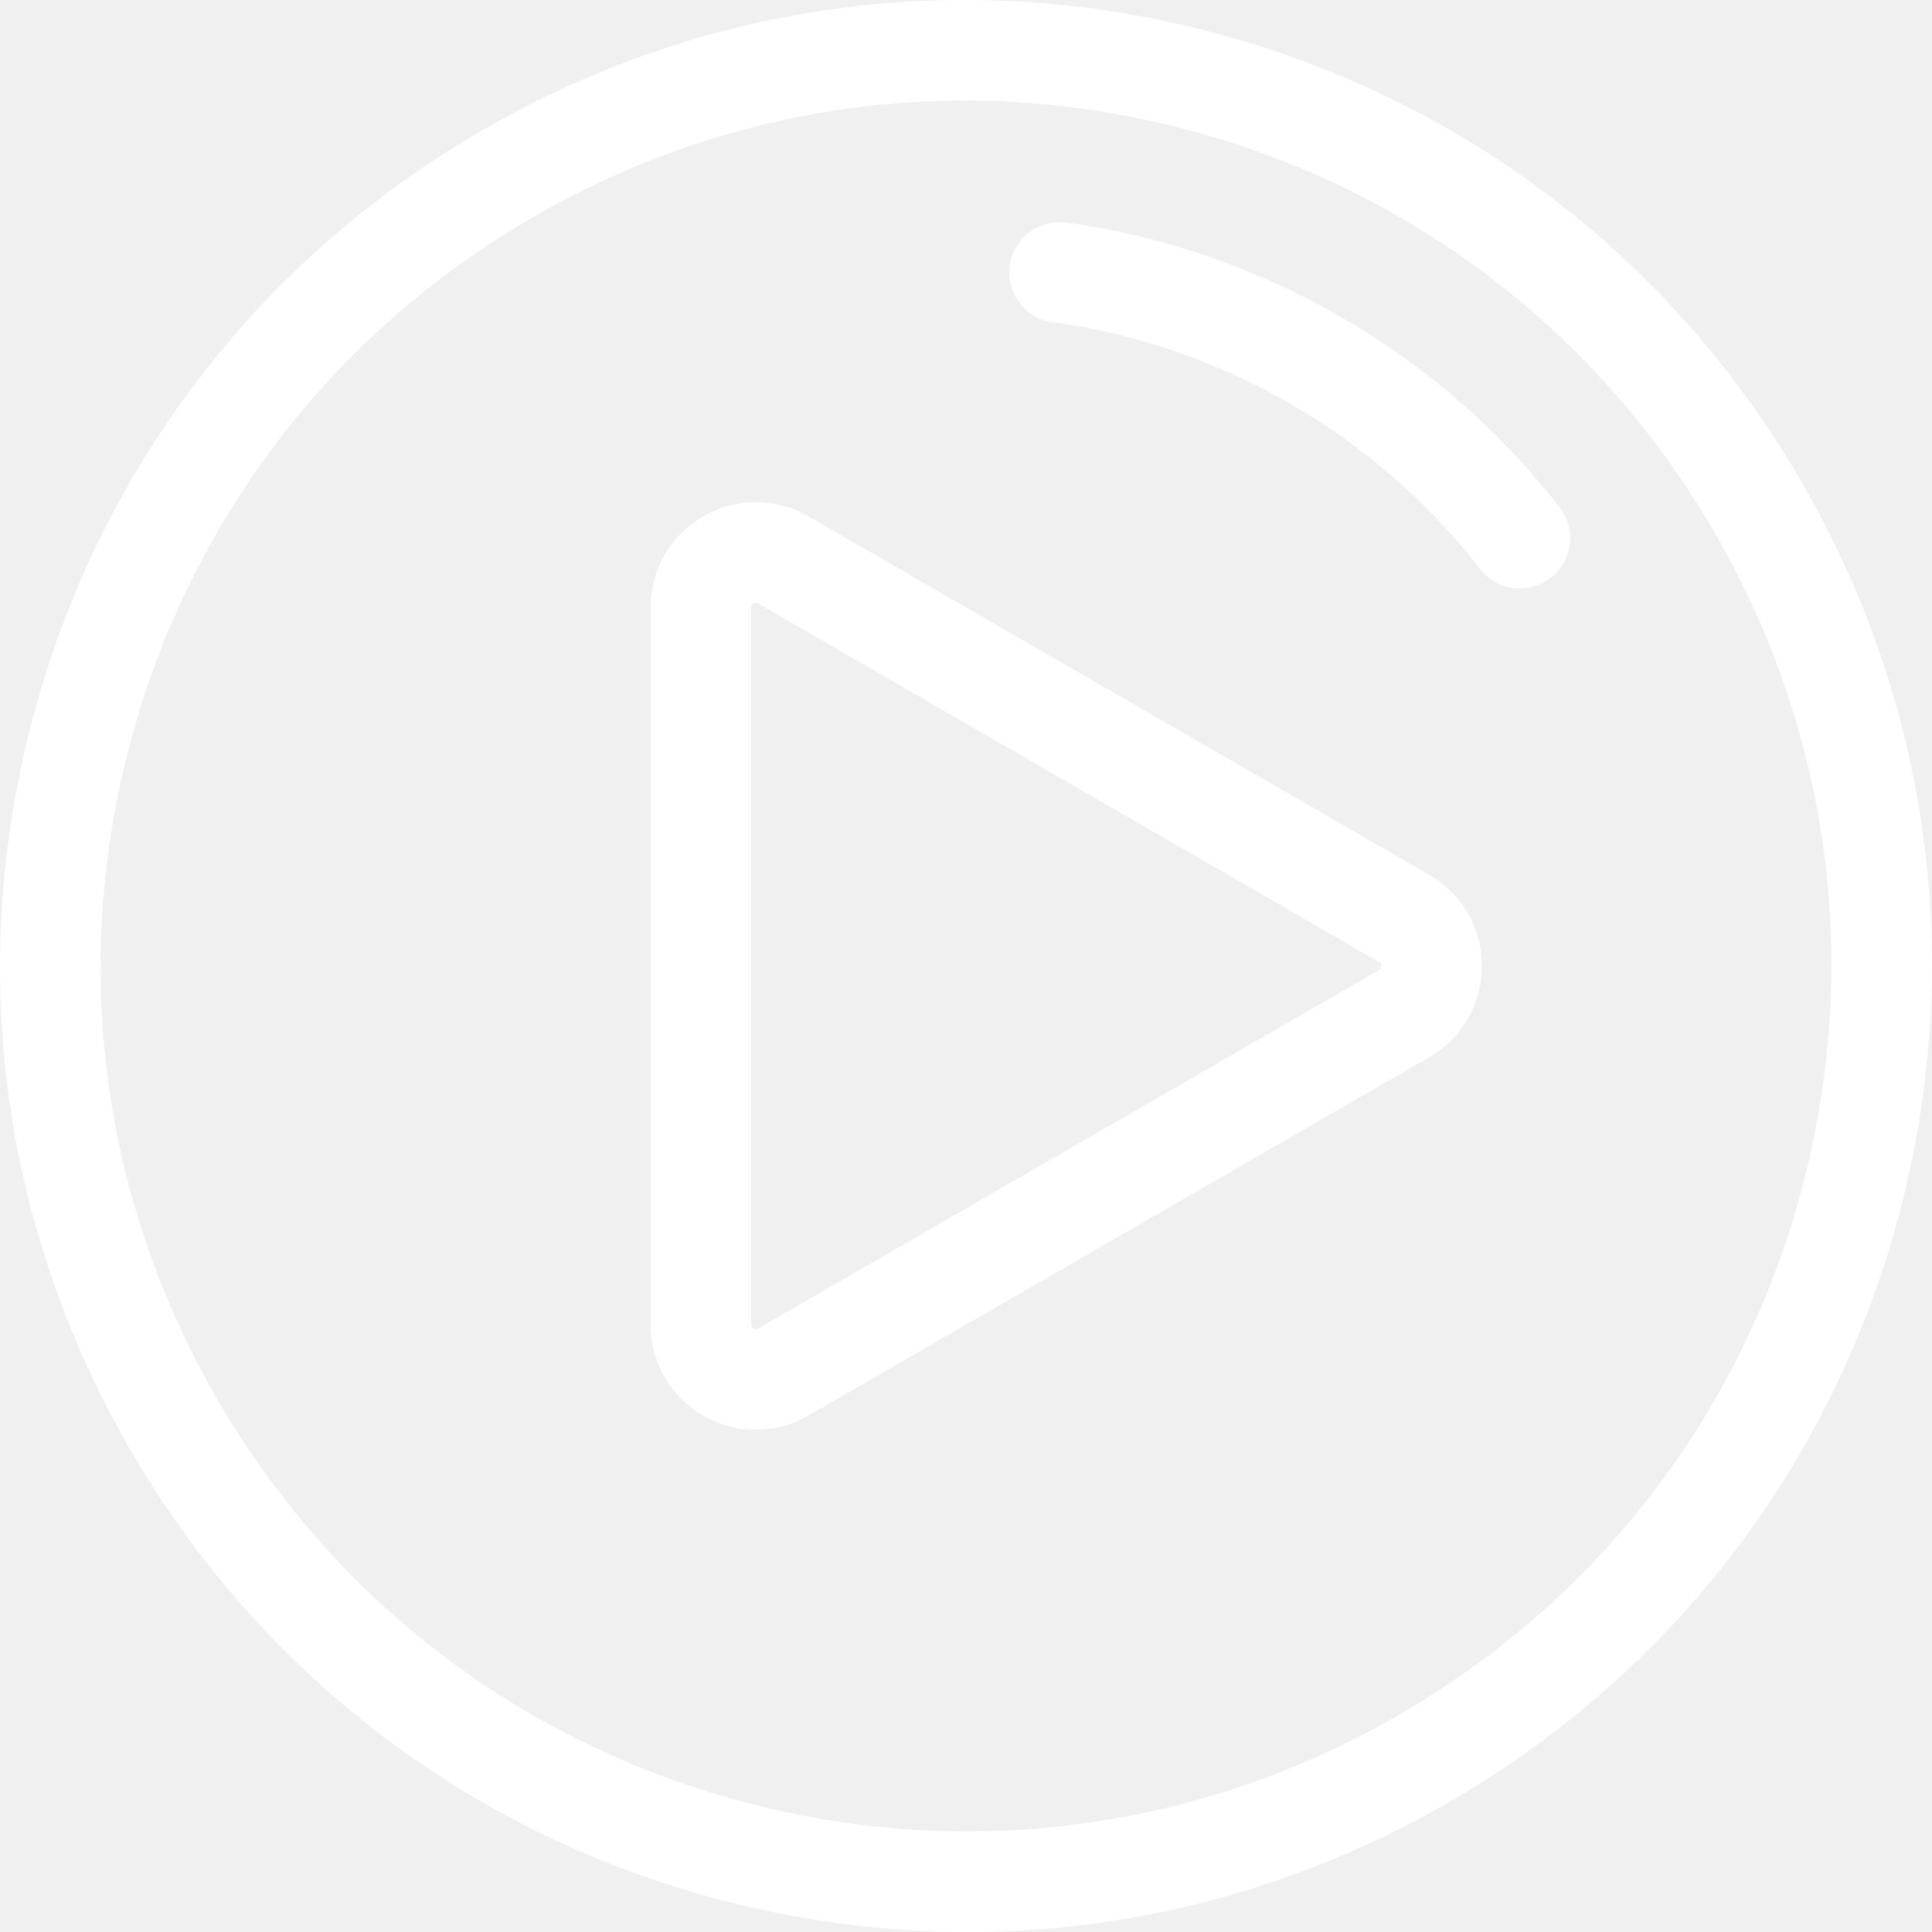
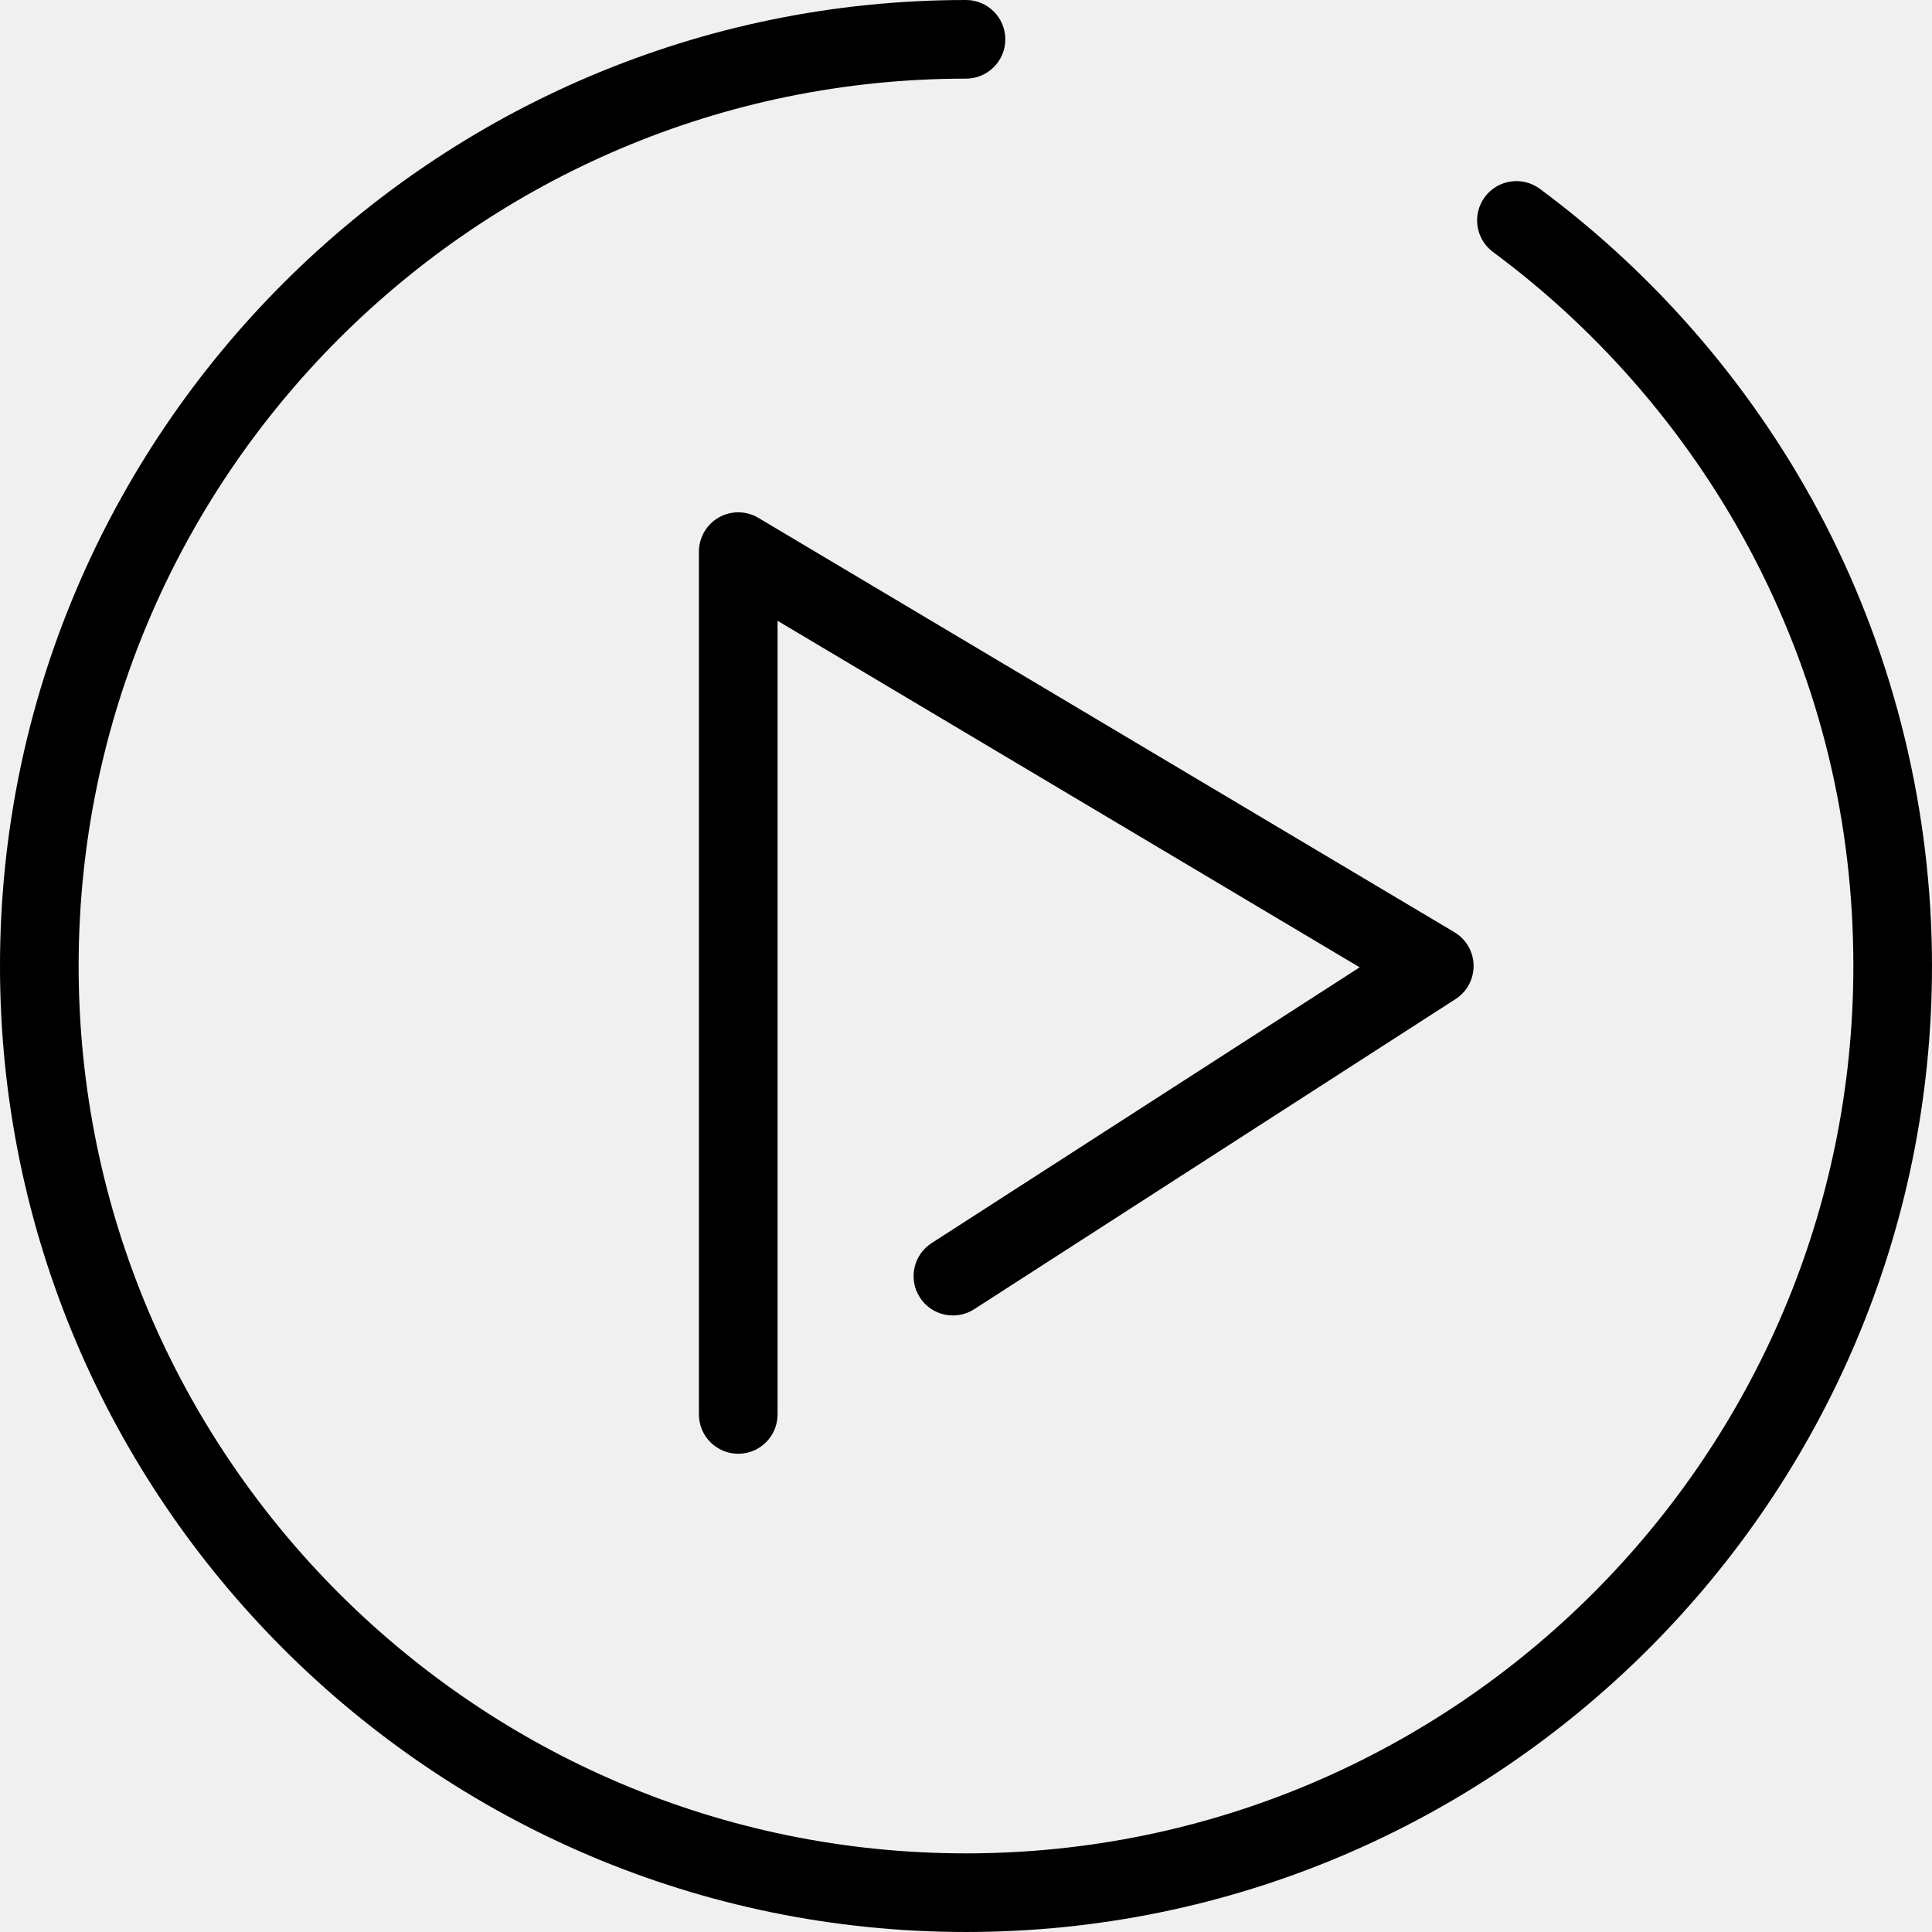
- <svg xmlns="http://www.w3.org/2000/svg" version="1.1" id="Layer_1" x="0px" y="0px" viewBox="0 0 512 512" style="enable-background:new 0 0 512 512;" xml:space="preserve" width="512px" height="512px">
+ <svg xmlns="http://www.w3.org/2000/svg" version="1.1" id="Capa_1" x="0px" y="0px" viewBox="0 0 294.843 294.843" style="enable-background:new 0 0 294.843 294.843;" xml:space="preserve">
  <g>
-     <g>
-       <g>
-         <path d="M477.606,128.055C443.431,68.863,388.251,26.52,322.229,8.83C256.208-8.862,187.25,0.217,128.055,34.394    C68.861,68.57,26.52,123.75,8.83,189.772c-17.69,66.021-8.611,134.981,25.564,194.173    C68.568,443.137,123.75,485.48,189.771,503.17c22.046,5.908,44.417,8.83,66.646,8.83c44.339,0,88.101-11.629,127.529-34.393    c59.192-34.175,101.535-89.355,119.225-155.377C520.862,256.207,511.781,187.249,477.606,128.055z M477.429,315.333    c-15.848,59.146-53.78,108.581-106.81,139.197c-53.028,30.617-114.806,38.749-173.952,22.903    c-59.147-15.848-108.581-53.78-139.198-106.81c-30.616-53.028-38.749-114.807-22.9-173.954    C50.418,137.523,88.35,88.09,141.379,57.472c35.325-20.395,74.524-30.812,114.249-30.812c19.91,0,39.959,2.618,59.702,7.909    c59.146,15.848,108.581,53.78,139.197,106.81C485.144,194.408,493.278,256.186,477.429,315.333z" data-original="#000000" class="active-path" data-old_color="#000000" fill="#FFFFFF" />
-       </g>
-     </g>
-     <g>
-       <g>
-         <path d="M378.778,231.852l-164.526-94.99c-8.731-5.041-19.155-5.039-27.886-0.001c-8.731,5.04-13.944,14.069-13.944,24.15v189.98    c0,10.081,5.212,19.109,13.944,24.15c4.365,2.521,9.152,3.78,13.941,3.78c4.79,0,9.579-1.262,13.944-3.781l164.528-94.989    c8.73-5.042,13.941-14.07,13.941-24.151C392.72,245.92,387.508,236.892,378.778,231.852z M365.452,257.074l-164.527,94.989    c-0.201,0.117-0.62,0.358-1.236,0c-0.618-0.357-0.618-0.839-0.618-1.071v-189.98c0-0.232,0-0.714,0.618-1.071    c0.242-0.14,0.453-0.188,0.633-0.188c0.28,0,0.482,0.117,0.605,0.188l164.526,94.99c0.201,0.116,0.618,0.357,0.618,1.071    C366.071,256.716,365.652,256.958,365.452,257.074z" data-original="#000000" class="active-path" data-old_color="#000000" fill="#FFFFFF" />
-       </g>
-     </g>
-     <g>
-       <g>
-         <path d="M413.303,134.44c-31.689-40.938-79.326-68.442-130.698-75.461c-7.283-0.997-14.009,4.106-15.006,11.399    c-0.995,7.291,4.108,14.009,11.399,15.006c44.512,6.081,85.783,29.909,113.232,65.369c2.626,3.392,6.565,5.168,10.546,5.168    c2.849,0,5.72-0.909,8.146-2.789C416.741,148.628,417.807,140.259,413.303,134.44z" data-original="#000000" class="active-path" data-old_color="#000000" fill="#FFFFFF" />
-       </g>
-     </g>
+     <path d="M278.527,79.946c-10.324-20.023-25.38-37.704-43.538-51.132c-2.665-1.97-6.421-1.407-8.392,1.257s-1.407,6.421,1.257,8.392   c16.687,12.34,30.521,28.586,40.008,46.983c9.94,19.277,14.98,40.128,14.98,61.976c0,74.671-60.75,135.421-135.421,135.421   S12,222.093,12,147.421S72.75,12,147.421,12c3.313,0,6-2.687,6-6s-2.687-6-6-6C66.133,0,0,66.133,0,147.421   s66.133,147.421,147.421,147.421s147.421-66.133,147.421-147.421C294.842,123.977,289.201,100.645,278.527,79.946z" />
+     <path d="M109.699,78.969c-1.876,1.067-3.035,3.059-3.035,5.216v131.674c0,3.314,2.687,6,6,6s6-2.686,6-6V94.74l88.833,52.883   l-65.324,42.087c-2.785,1.795-3.589,5.508-1.794,8.293c1.796,2.786,5.508,3.59,8.294,1.794l73.465-47.333   c1.746-1.125,2.786-3.073,2.749-5.15c-0.037-2.077-1.145-3.987-2.93-5.05L115.733,79.029   C113.877,77.926,111.575,77.902,109.699,78.969z" />
  </g>
+   <g>
+ </g>
+   <g>
+ </g>
+   <g>
+ </g>
+   <g>
+ </g>
+   <g>
+ </g>
+   <g>
+ </g>
+   <g>
+ </g>
+   <g>
+ </g>
+   <g>
+ </g>
+   <g>
+ </g>
+   <g>
+ </g>
+   <g>
+ </g>
+   <g>
+ </g>
+   <g>
+ </g>
+   <g>
+ </g>
</svg>
